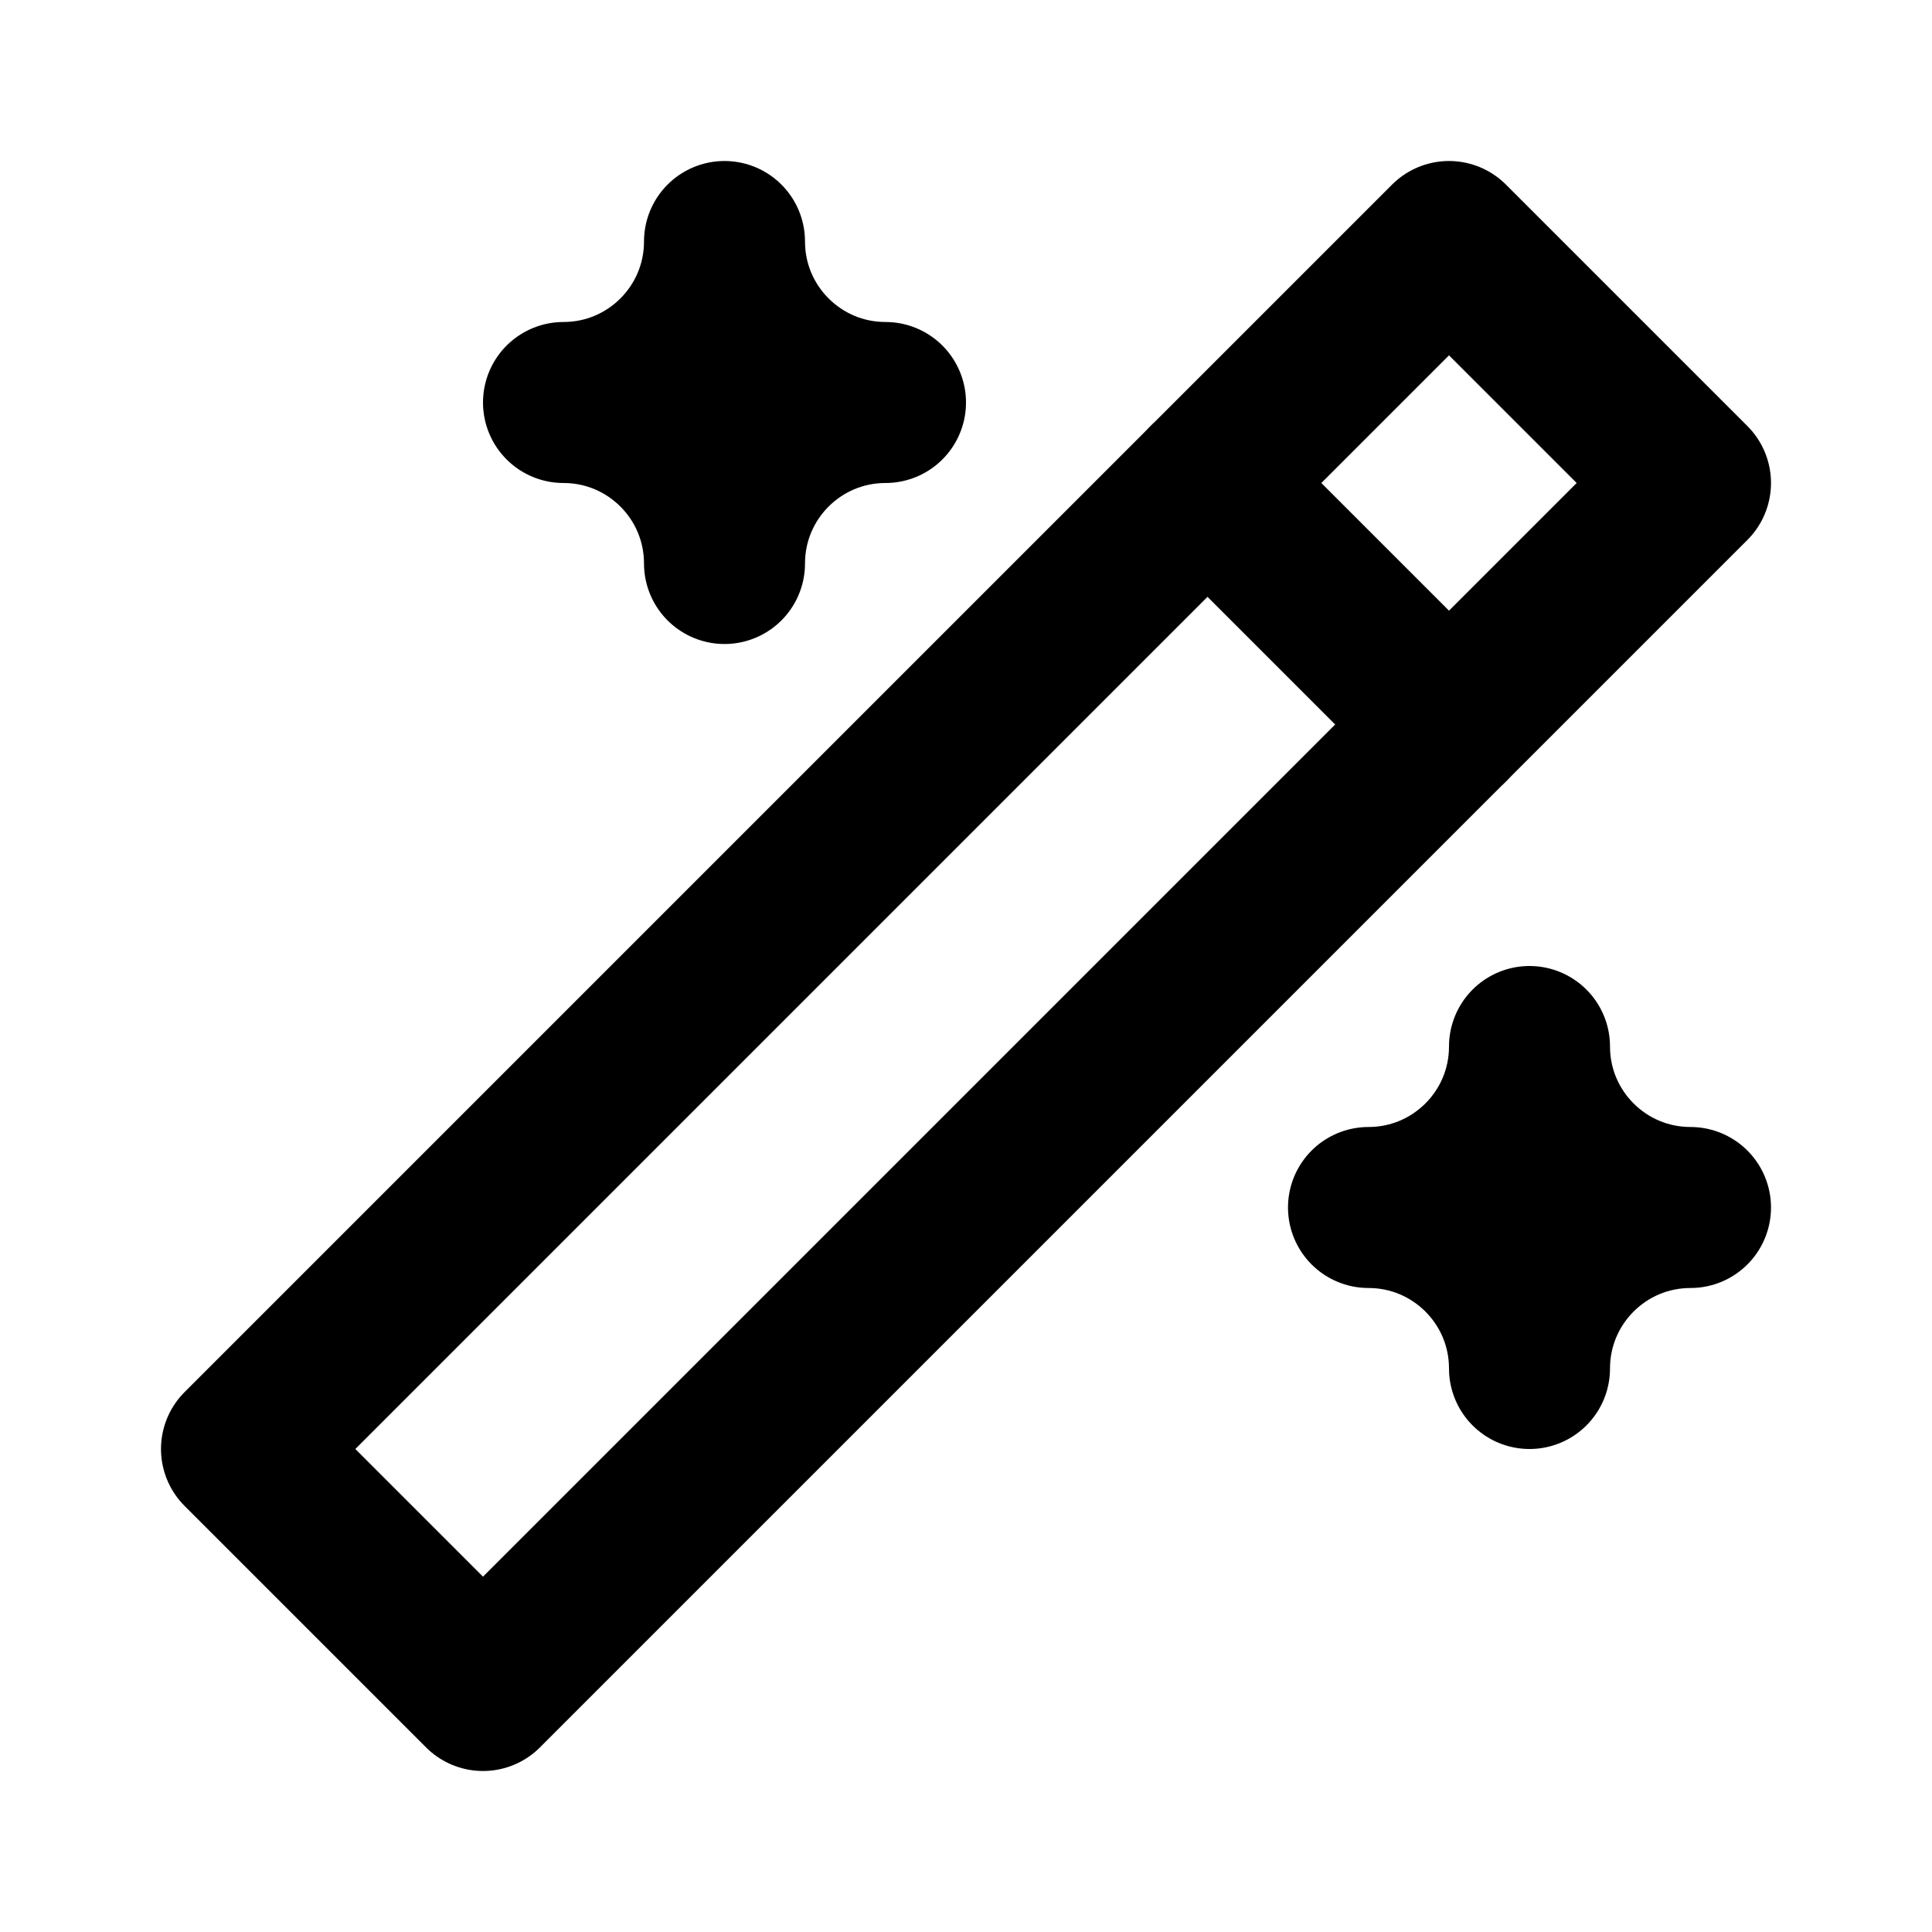
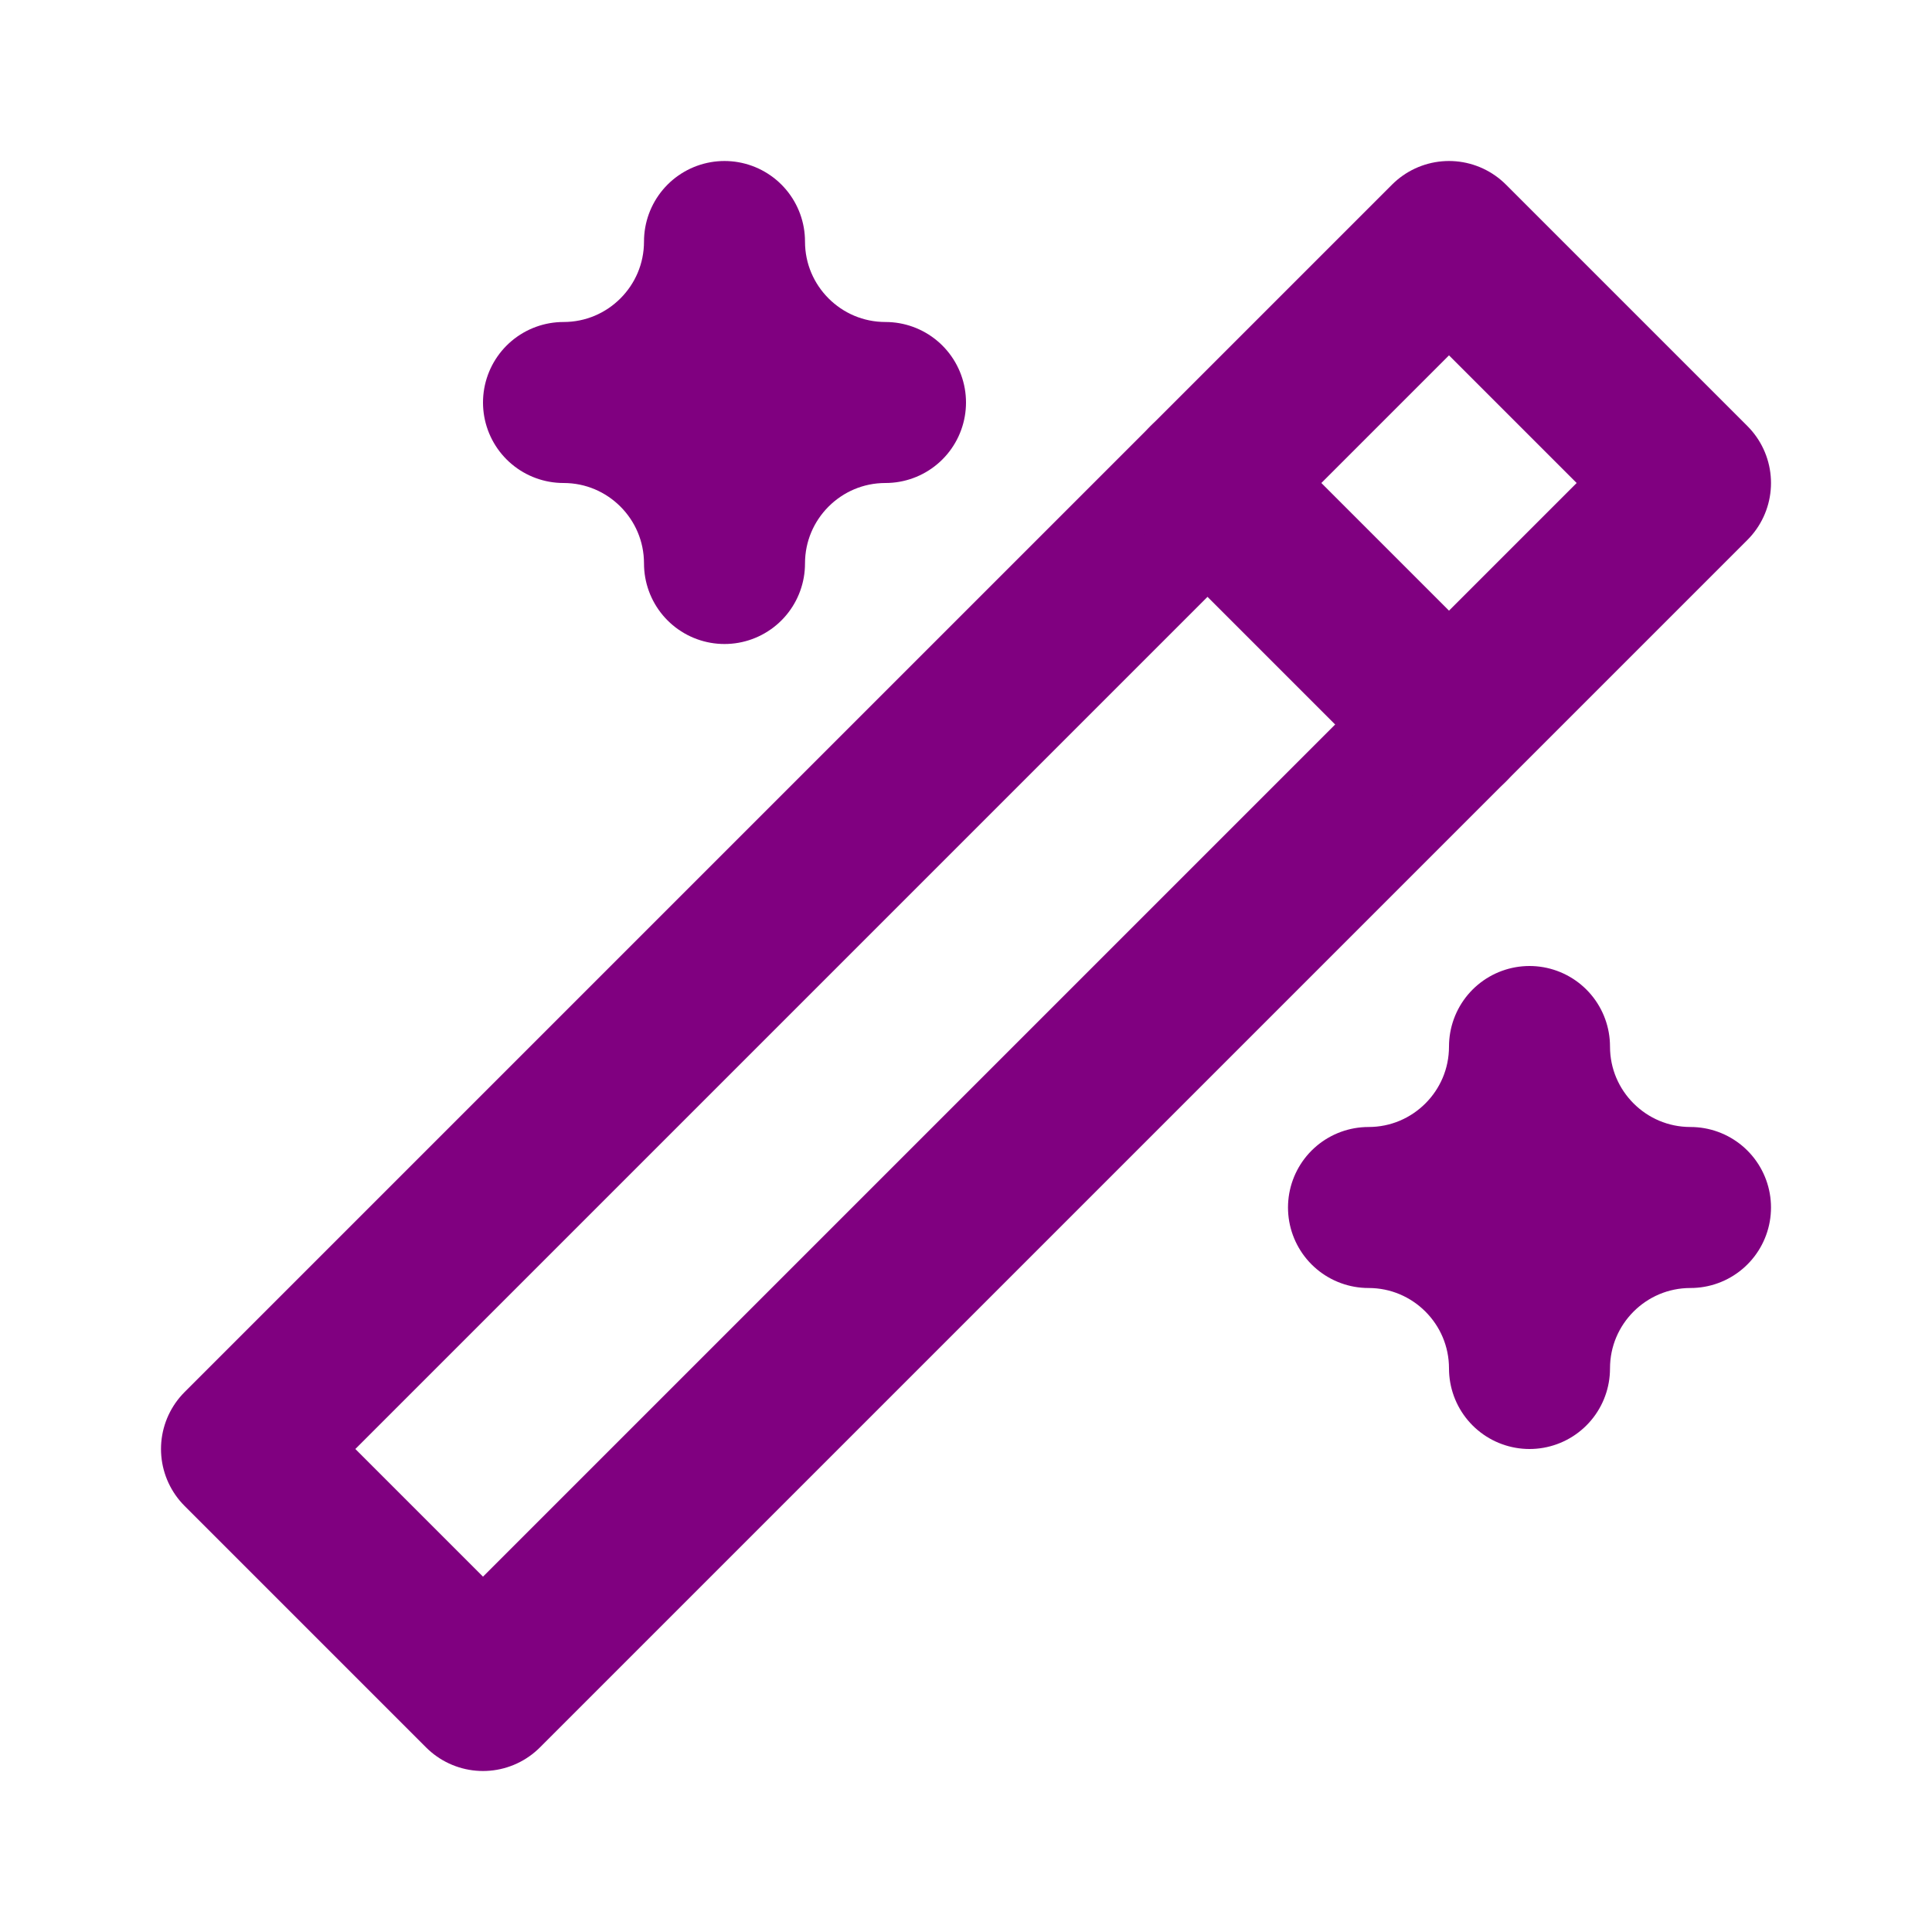
- <svg xmlns="http://www.w3.org/2000/svg" width="32" height="32" viewBox="0 0 24 24" fill="none" stroke="#000000" stroke-width="2" stroke-linecap="round" stroke-linejoin="round">
+ <svg xmlns="http://www.w3.org/2000/svg" width="32" height="32" viewBox="0 0 24 24" fill="none" stroke="purple" stroke-width="2" stroke-linecap="round" stroke-linejoin="round">
  <path d="M6 21l15 -15l-3 -3l-15 15l3 3" />
  <path d="M15 6l3 3" />
  <path d="M9 3a2 2 0 0 0 2 2a2 2 0 0 0 -2 2a2 2 0 0 0 -2 -2a2 2 0 0 0 2 -2" />
  <path d="M19 13a2 2 0 0 0 2 2a2 2 0 0 0 -2 2a2 2 0 0 0 -2 -2a2 2 0 0 0 2 -2" />
</svg>
